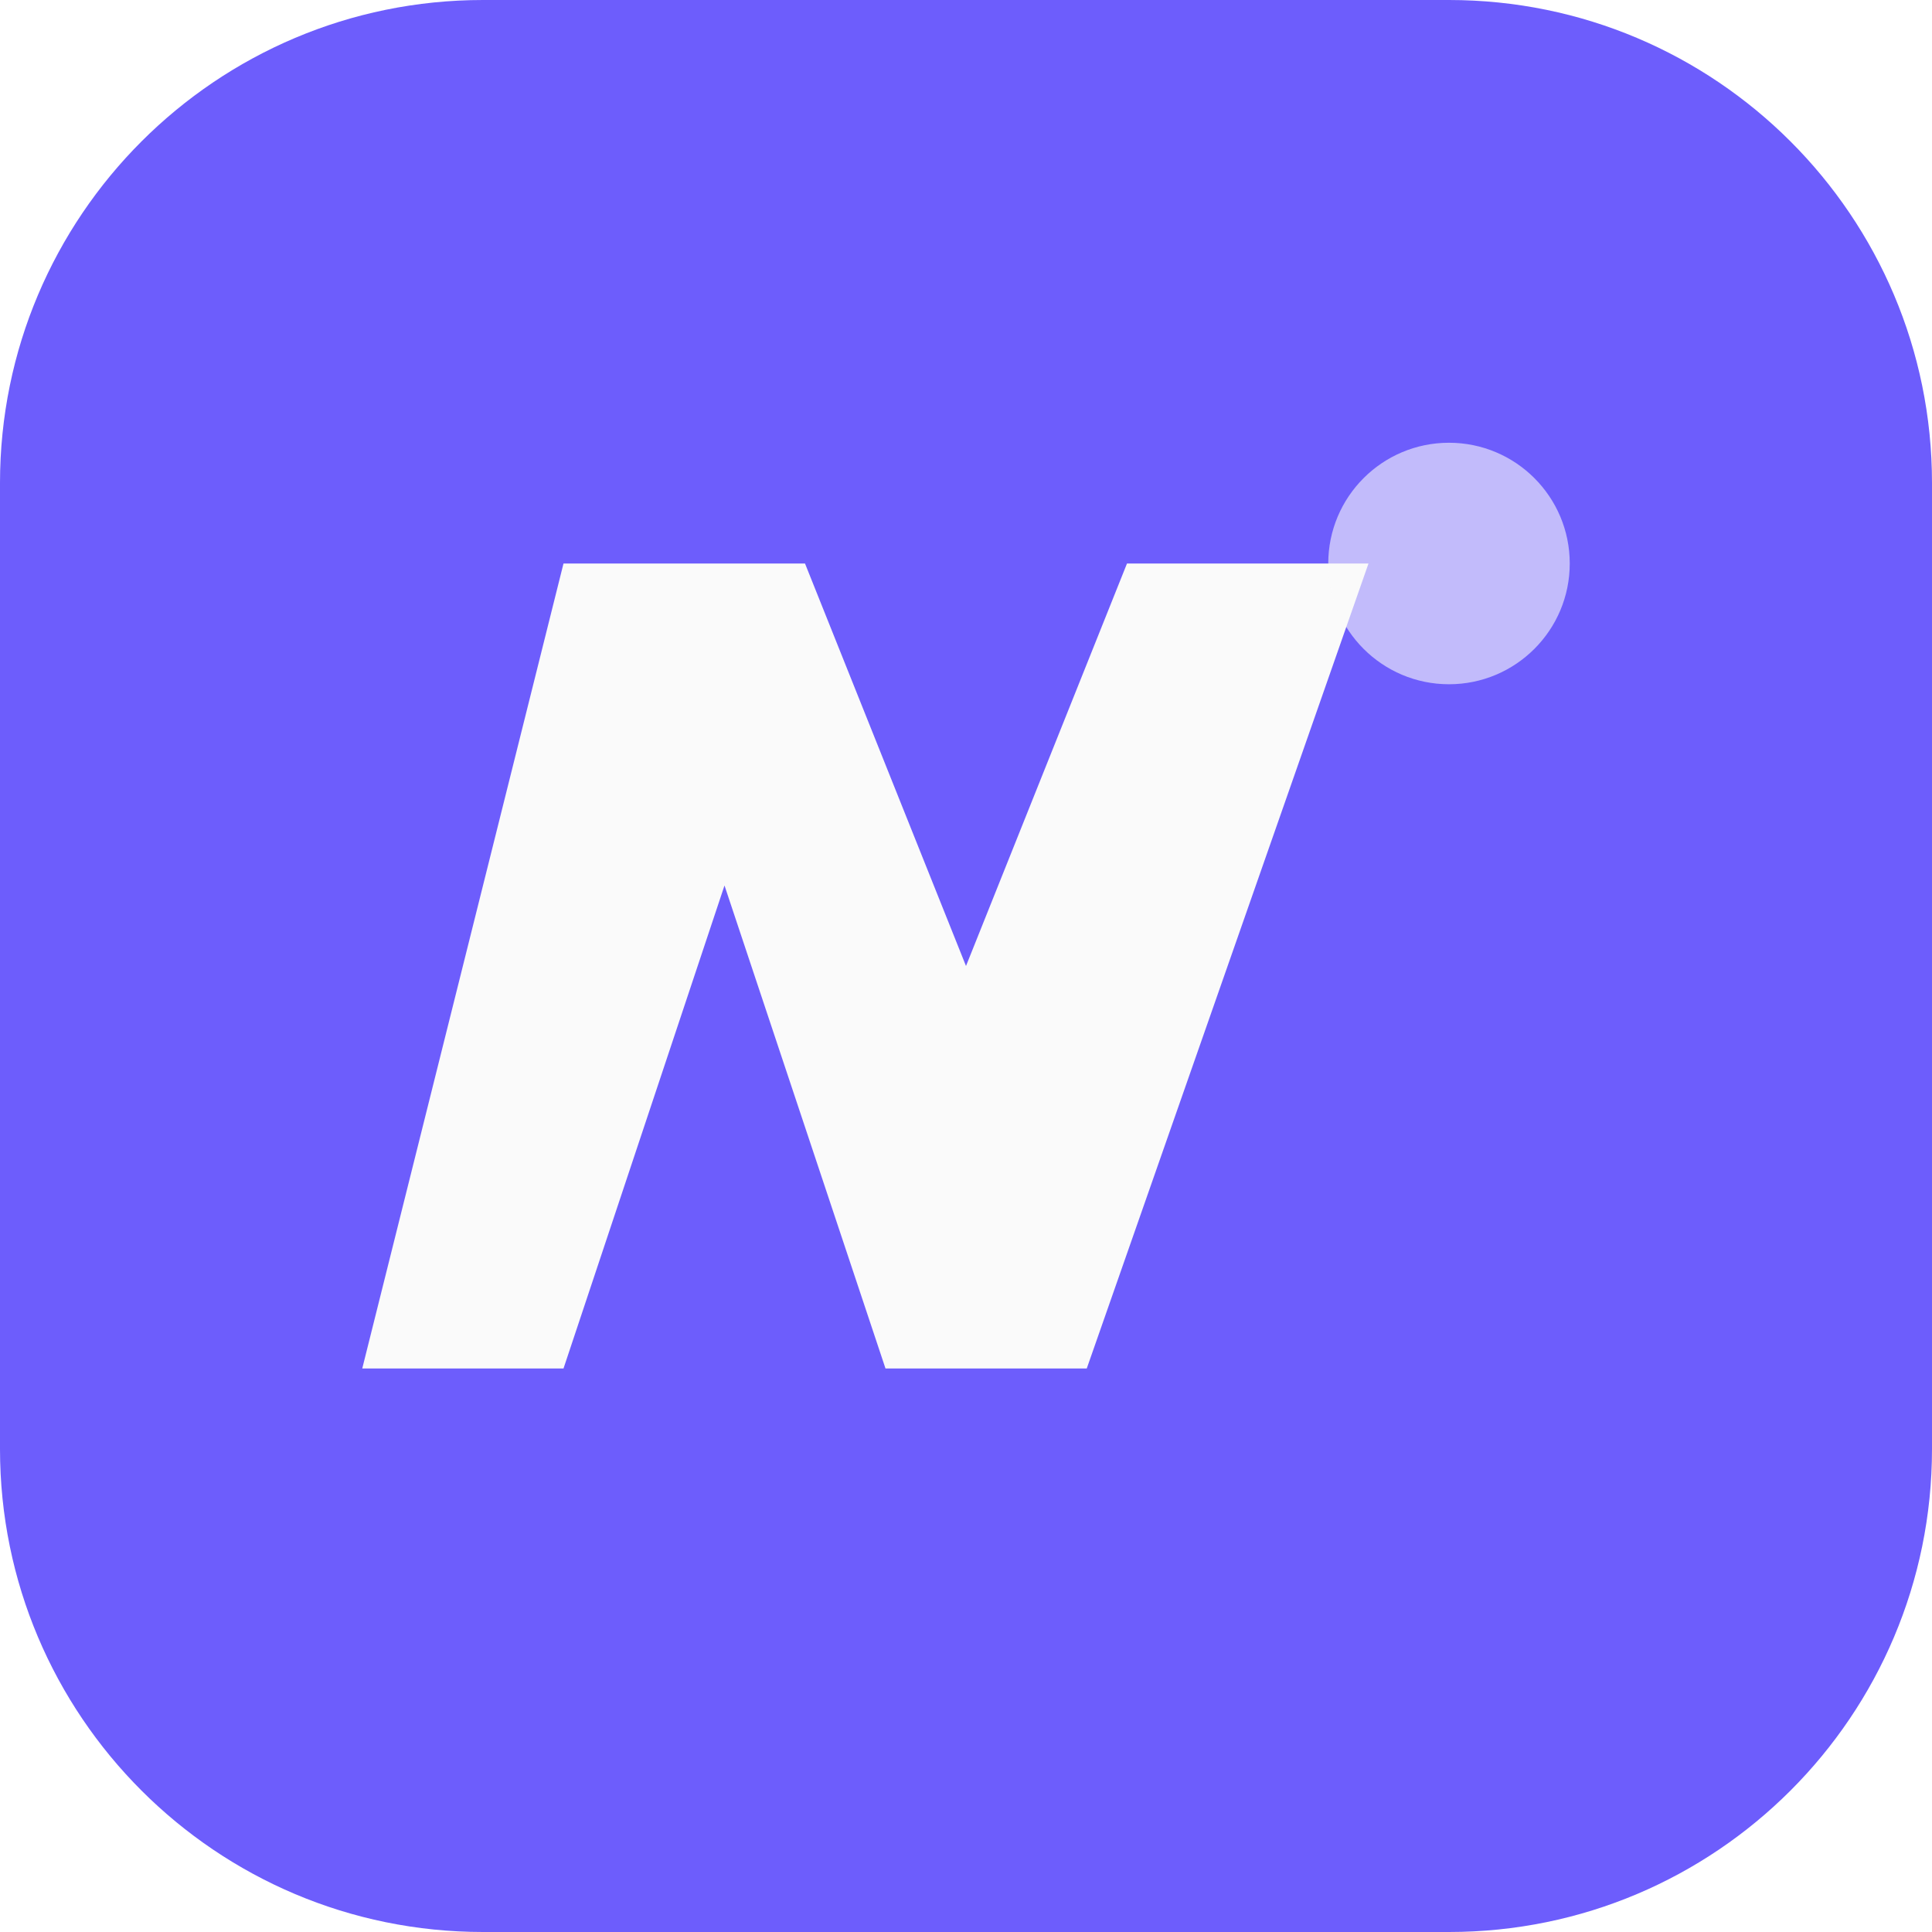
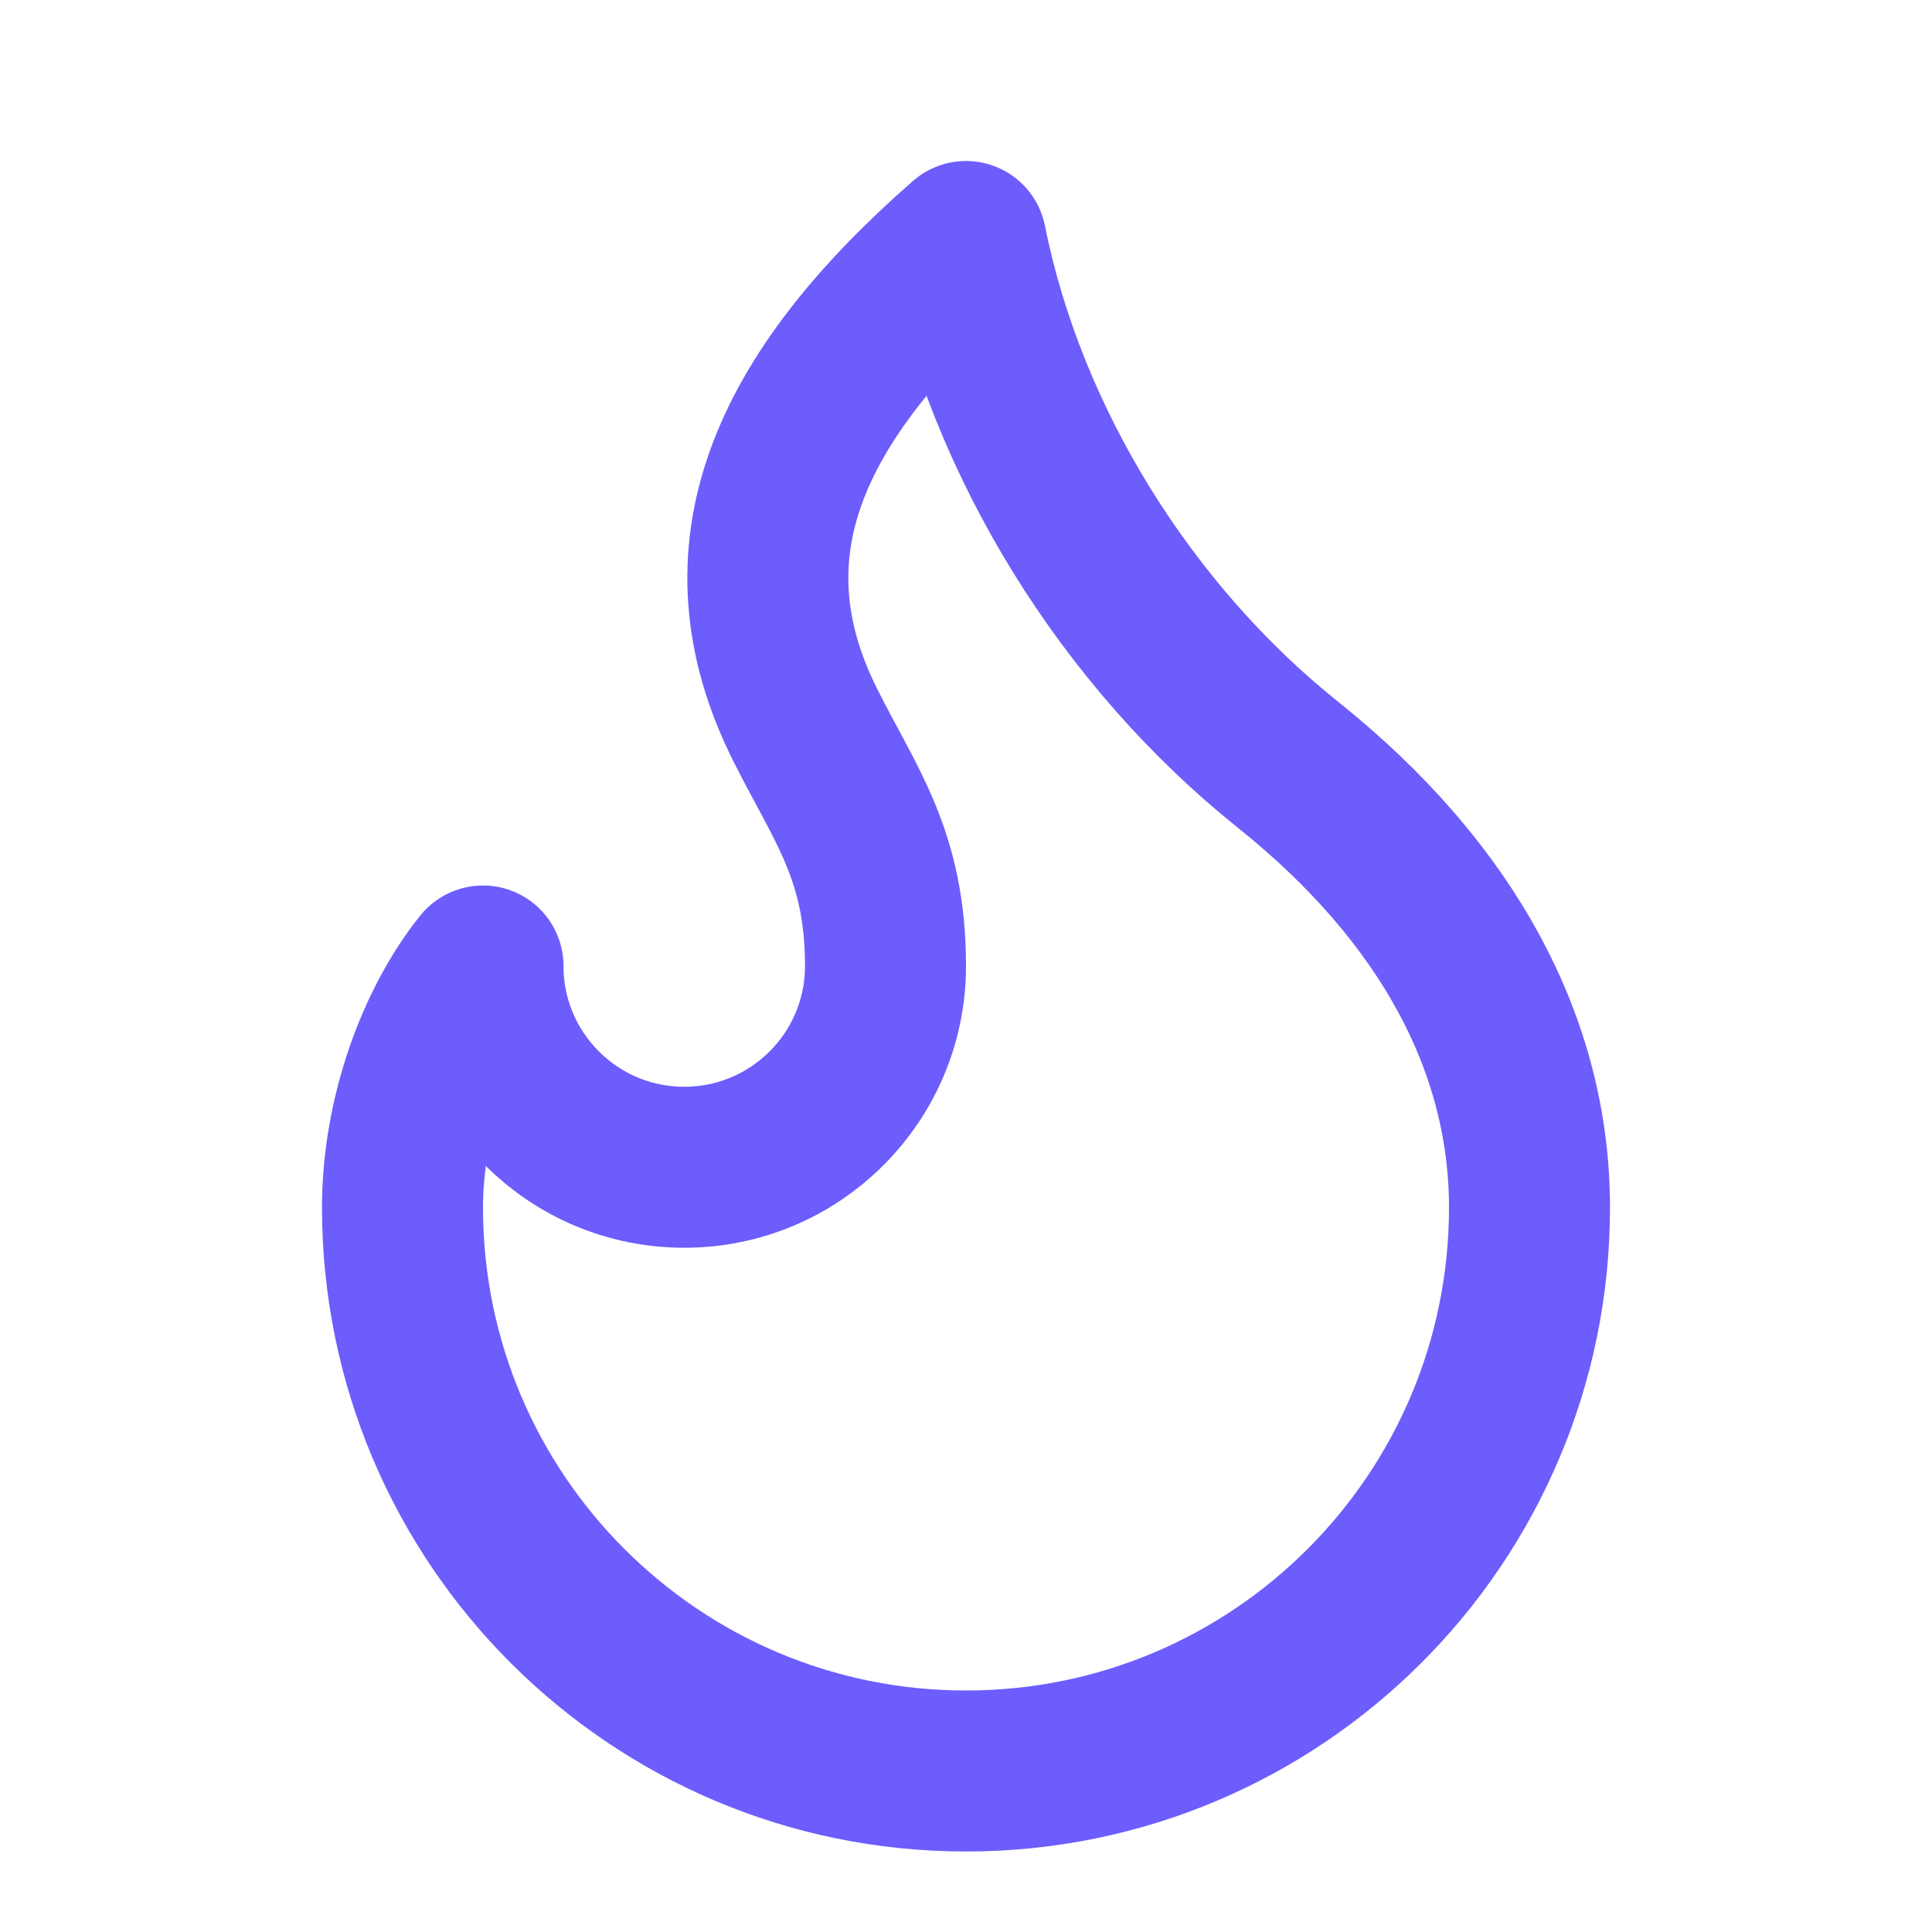
- <svg xmlns="http://www.w3.org/2000/svg" width="48" height="48" viewBox="0 0 48 48" fill="none">
-   <rect width="48" height="48" rx="12" fill="#6d5dfc" />
-   <path d="M14 14h6l4 10 4-10h6L27 34h-5l-4-12-4 12h-5L14 14z" fill="#fafafa" />
-   <circle cx="36" cy="14" r="3" fill="#fafafa" opacity="0.6" />
+ <svg xmlns="http://www.w3.org/2000/svg" width="48" height="48" viewBox="0 0 24 24" fill="none" stroke="#6d5dfc" stroke-width="2" stroke-linecap="round" stroke-linejoin="round">
+   <path d="M8.5 14.5A2.5 2.5 0 0 0 11 12c0-1.38-.5-2-1-3-1.072-2.143-.224-4.054 2-6 .5 2.5 2 4.9 4 6.5 2 1.6 3 3.5 3 5.5a7 7 0 1 1-14 0c0-1.153.433-2.294 1-3a2.5 2.5 0 0 0 2.5 2.5z" />
</svg>
